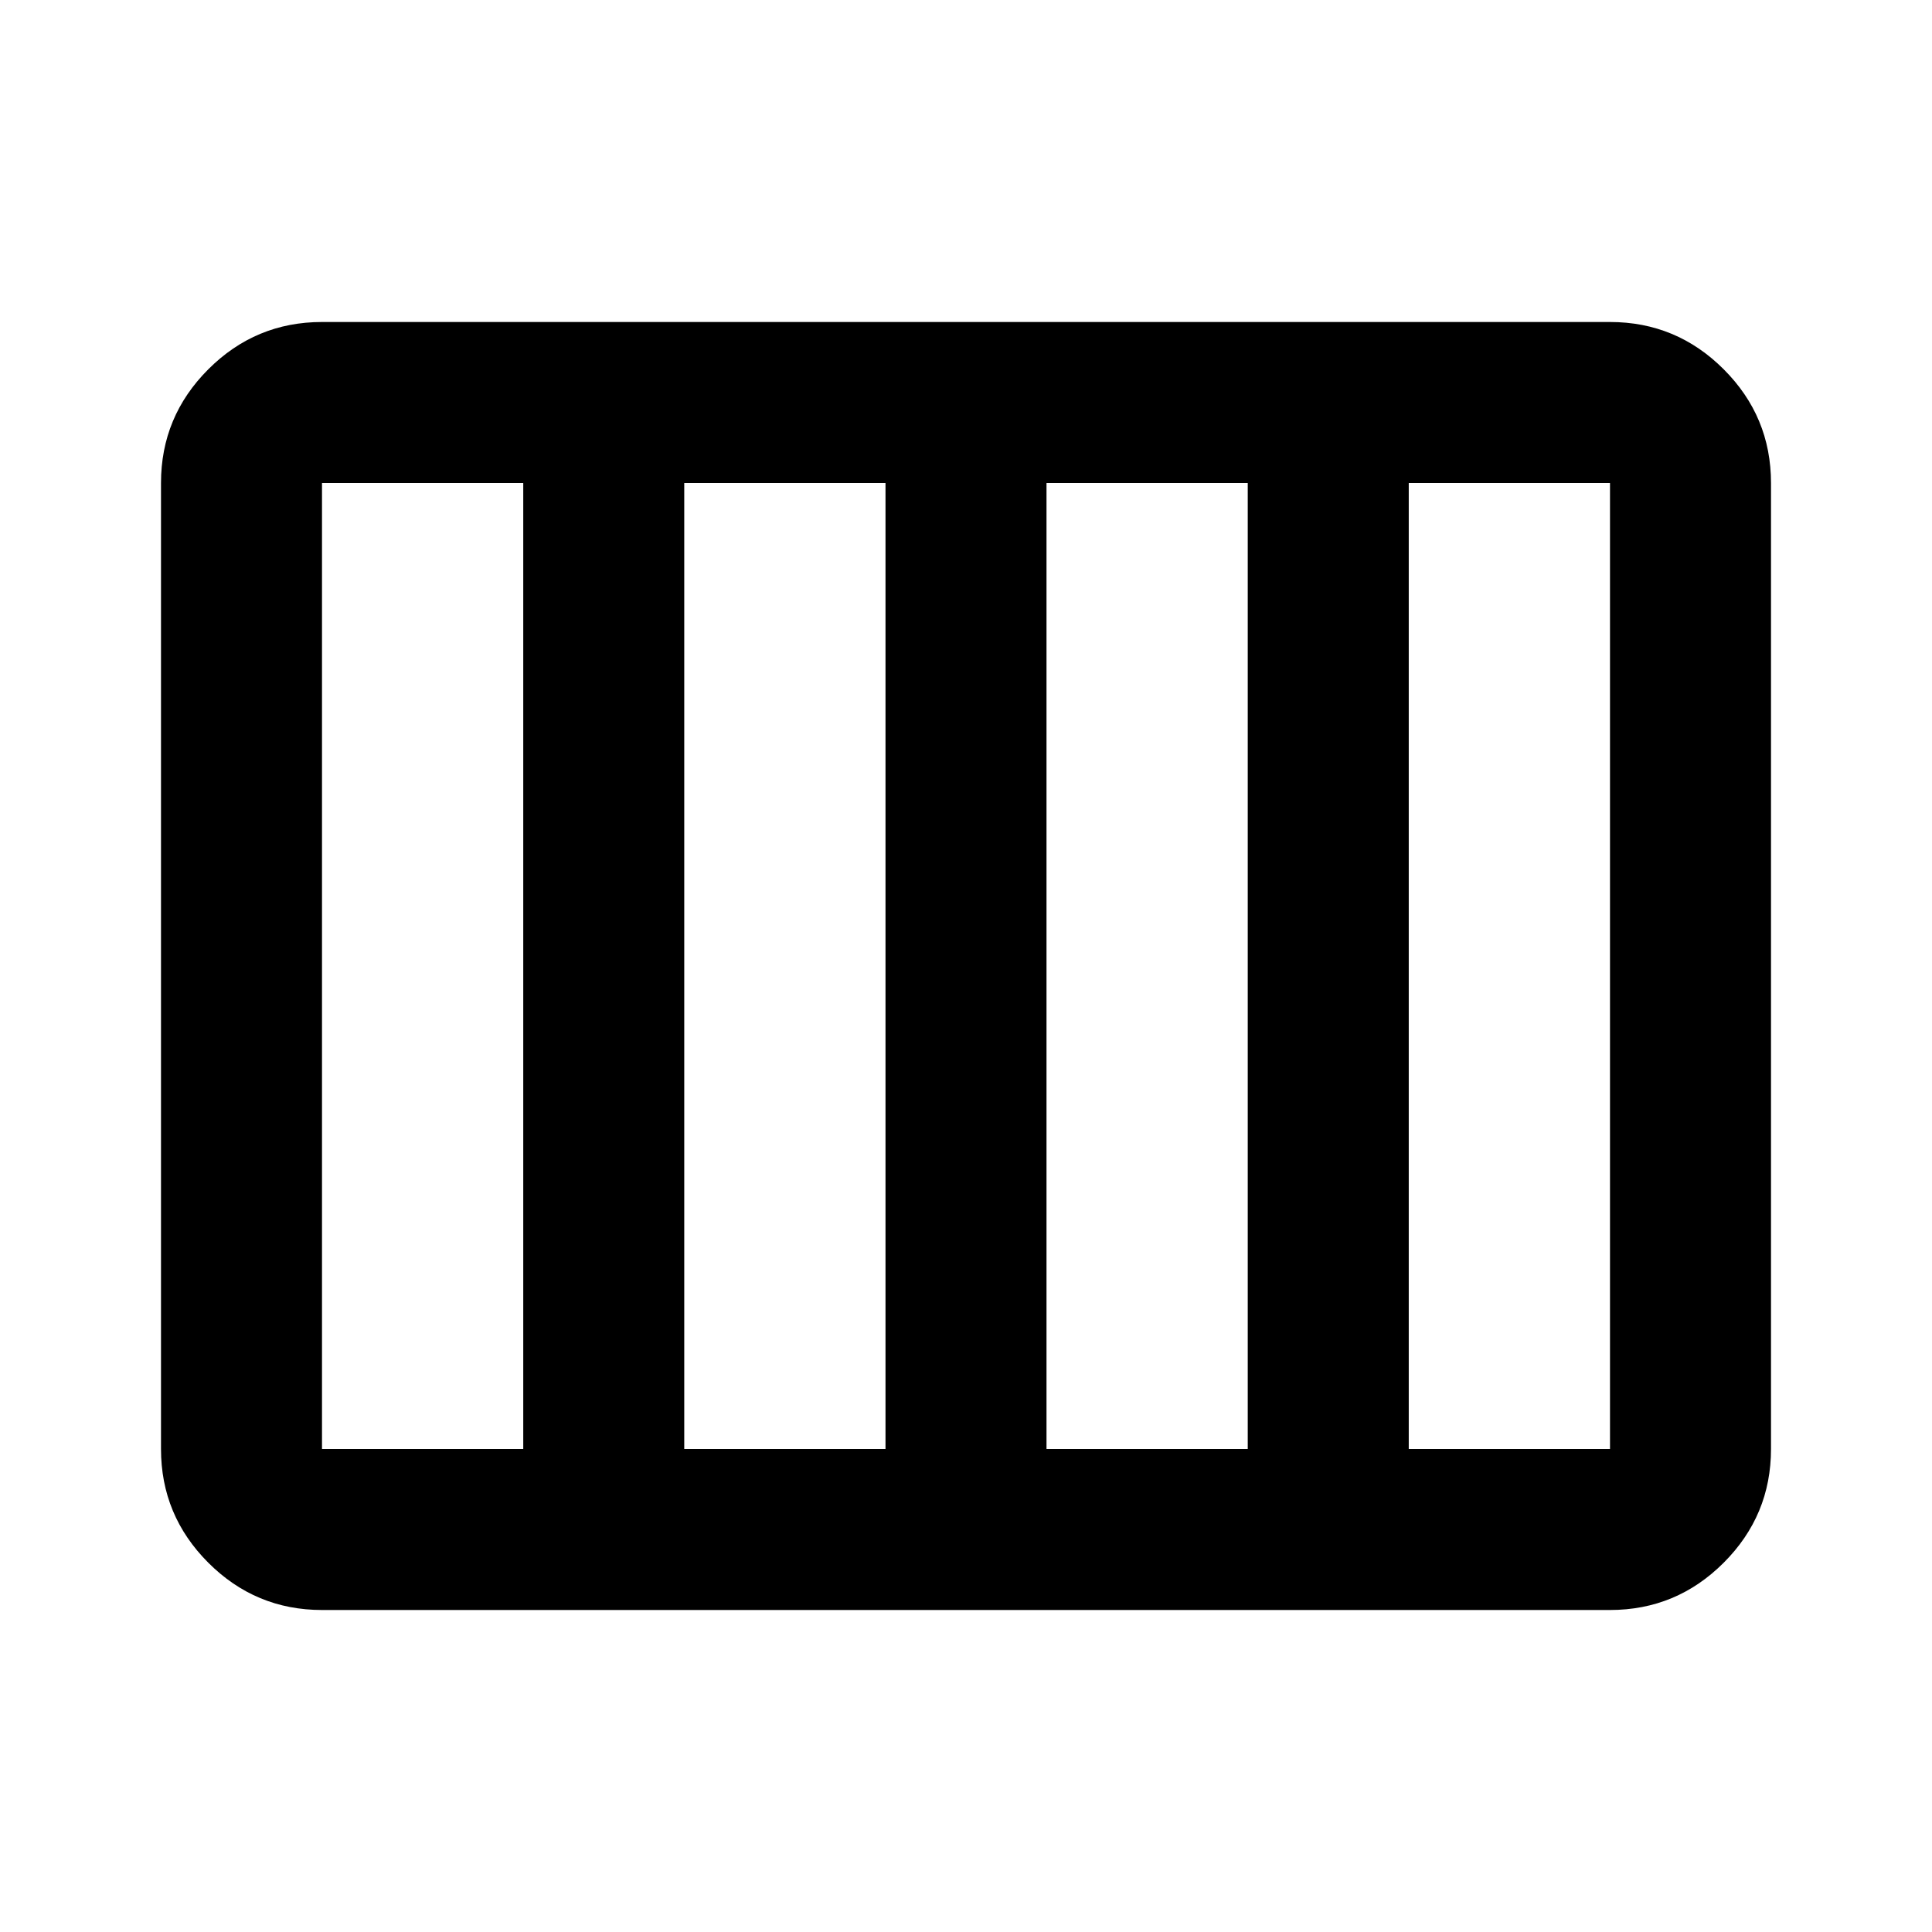
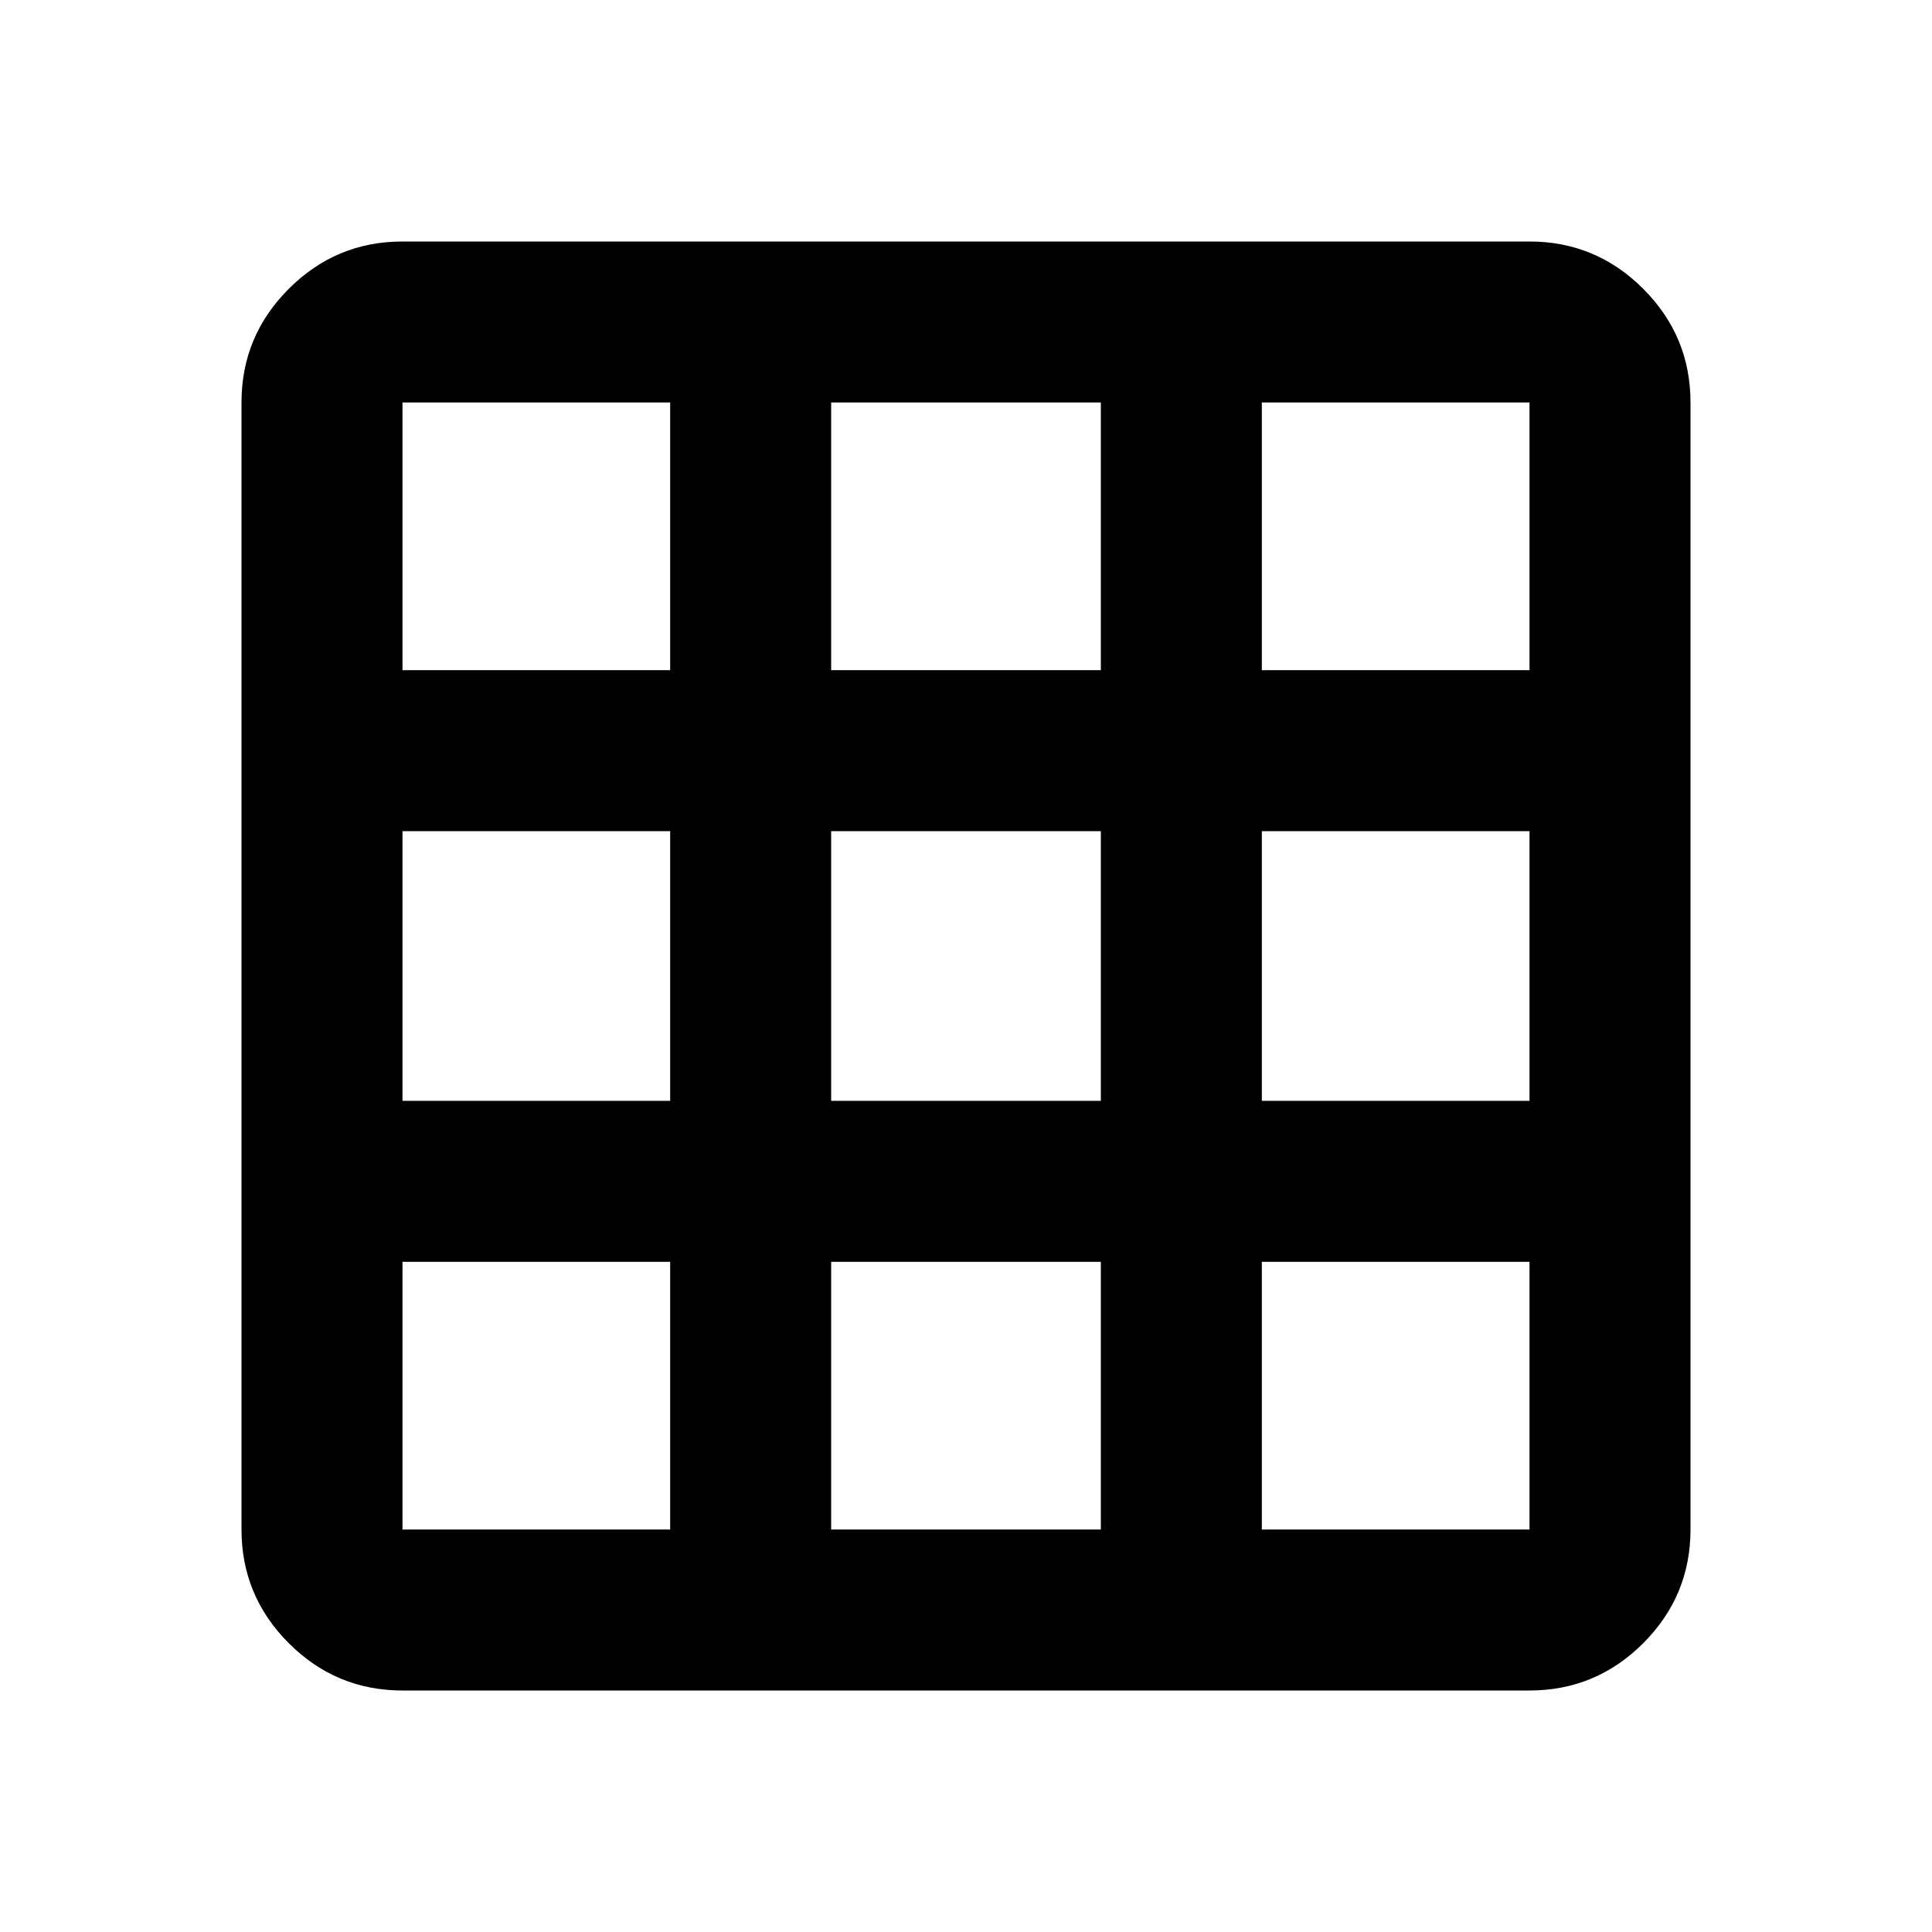
<svg xmlns="http://www.w3.org/2000/svg" height="24px" viewBox="0 -960 960 960" width="24px" fill="#000000">
-   <path d="M160-160q-33 0-56.5-23.5T80-240v-480q0-33 23.5-56.5T160-800h640q33 0 56.5 23.5T880-720v480q0 33-23.5 56.5T800-160H160Zm360-80h100v-480H520v480Zm-180 0h100v-480H340v480Zm-180 0h100v-480H160v480Zm540 0h100v-480H700v480Z" />
+   <path d="M200-120q-33 0-56.5-23.5T120-200v-560q0-33 23.5-56.5T200-840h560q33 0 56.5 23.5T840-760v560q0 33-23.5 56.5T760-120H200Zm0-80h133v-133H200v133Zm213 0h134v-133H413v133Zm214 0h133v-133H627v133ZM200-413h133v-134H200v134Zm213 0h134v-134H413v134Zm214 0h133v-134H627v134ZM200-627h133v-133H200v133Zm213 0h134v-133H413v133Zm214 0h133v-133H627v133Z" />
</svg>
